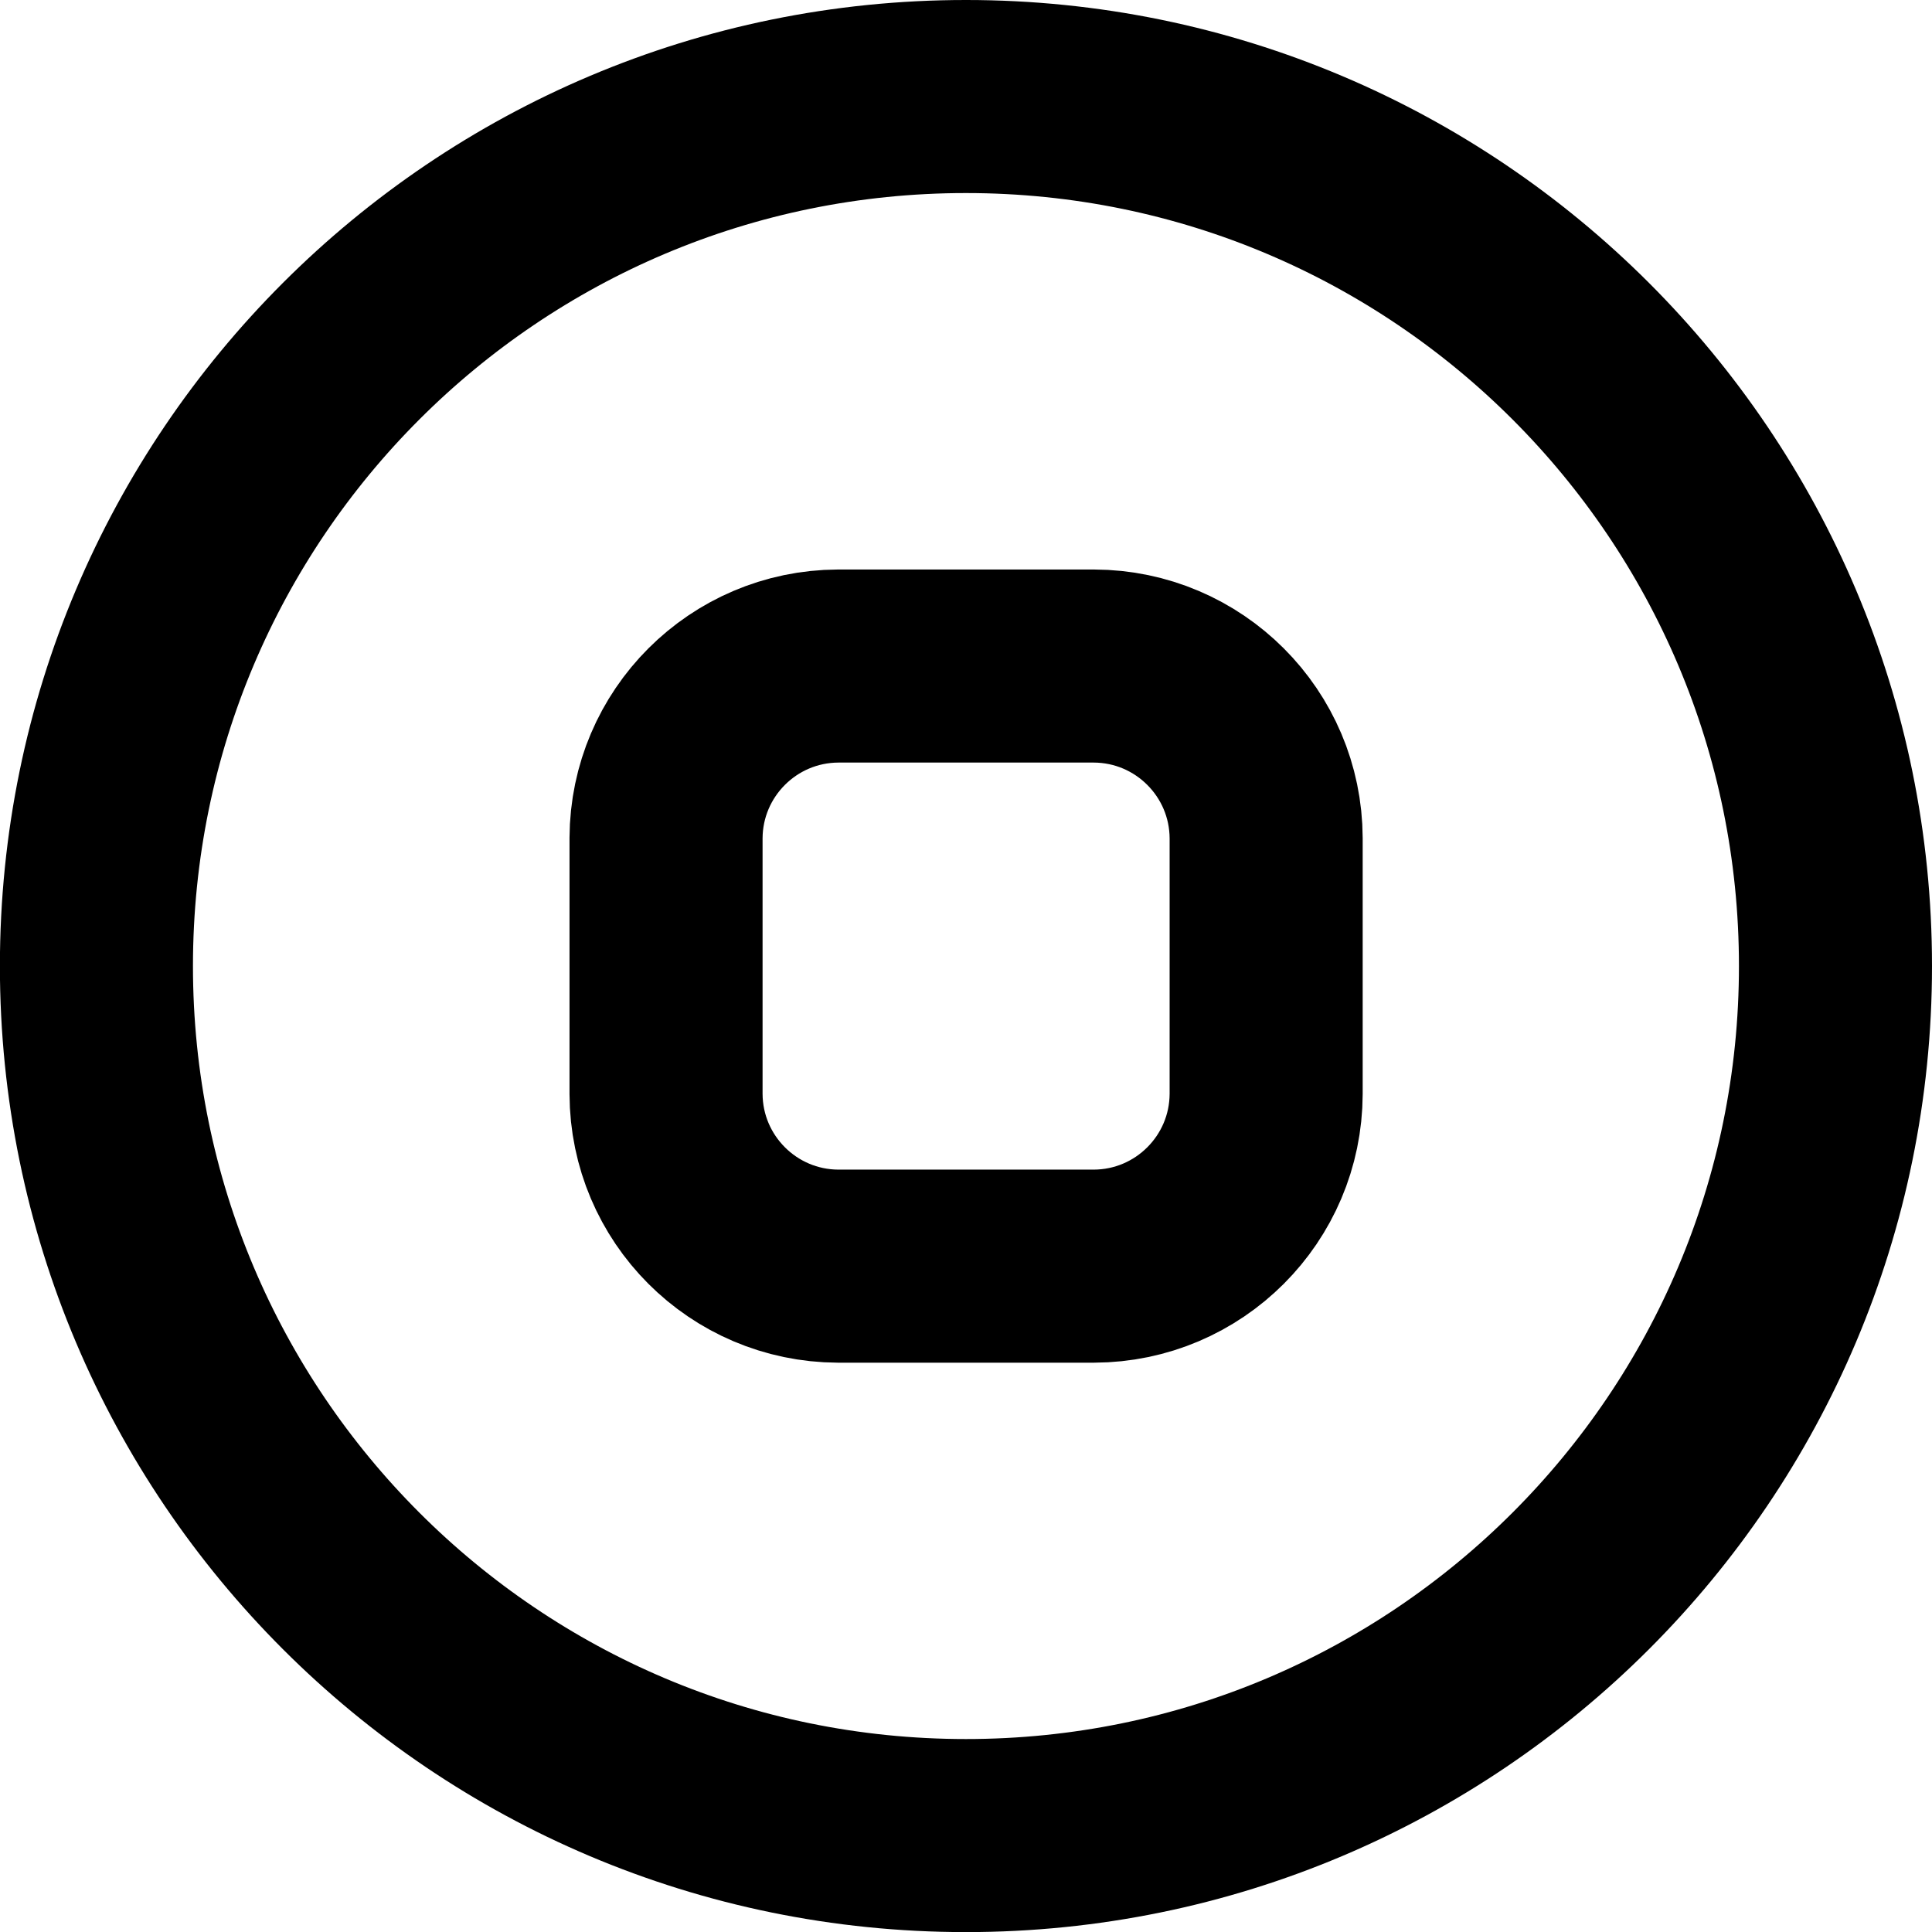
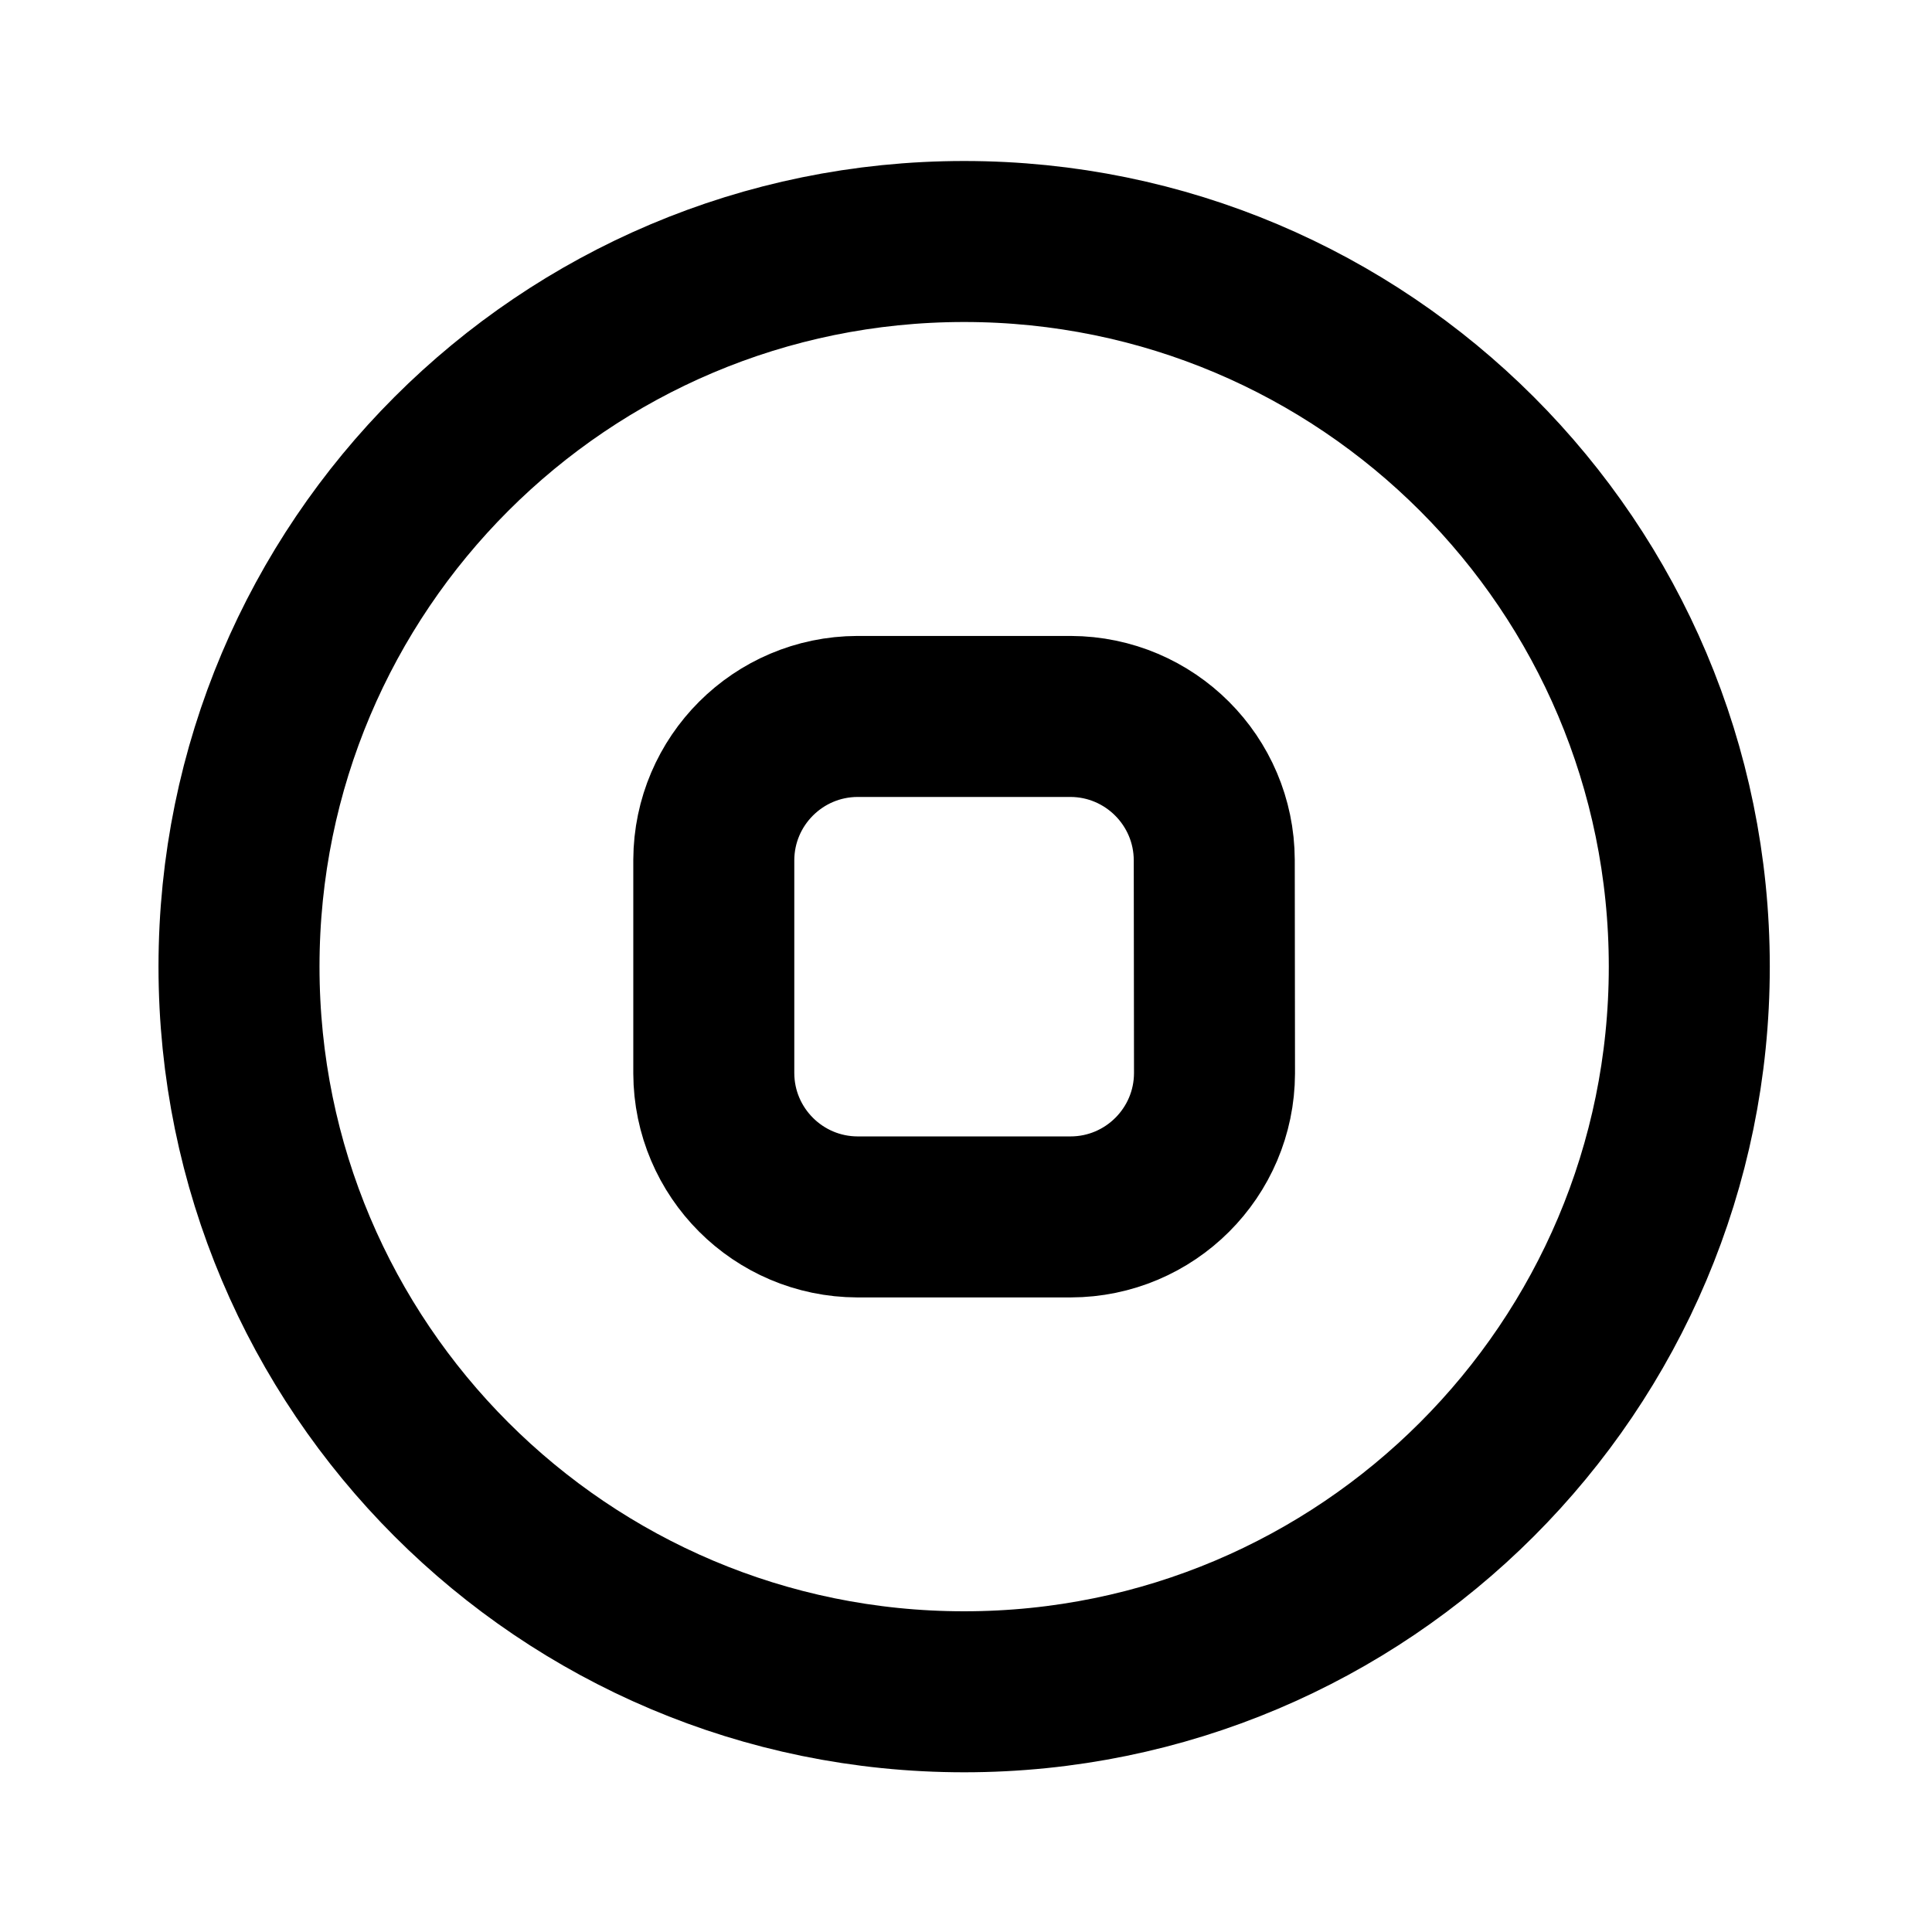
- <svg xmlns="http://www.w3.org/2000/svg" viewBox="0 0 20.015 20.015" width="24" height="24" stroke="currentColor">
-   <path d="M13.117,11.333a1.79,1.79,0,0,1-1.784,1.784H8.682A1.79,1.79,0,0,1,6.9,11.333V8.682A1.79,1.79,0,0,1,8.682,6.9h2.651a1.79,1.79,0,0,1,1.784,1.784ZM10.008,1a9.008,9.008,0,1,0,9.007,9.008A9.008,9.008,0,0,0,10.008,1Z" fill="none" stroke-linecap="round" stroke-linejoin="round" stroke-width="2" />
+ <svg xmlns="http://www.w3.org/2000/svg" viewBox="0 0 24 24" width="24" height="24" stroke="currentColor">
+   <path d="M15.087,13.333A1.79,1.79,0,0,1,13.3,15.117H10.651a1.79,1.79,0,0,1-1.784-1.784V10.682A1.79,1.79,0,0,1,10.651,8.9H13.3a1.79,1.79,0,0,1,1.784,1.784ZM11.977,3a9.008,9.008,0,1,0,9.008,9.008A9.008,9.008,0,0,0,11.977,3Z" fill="none" stroke-linecap="round" stroke-linejoin="round" stroke-width="2" />
</svg>
